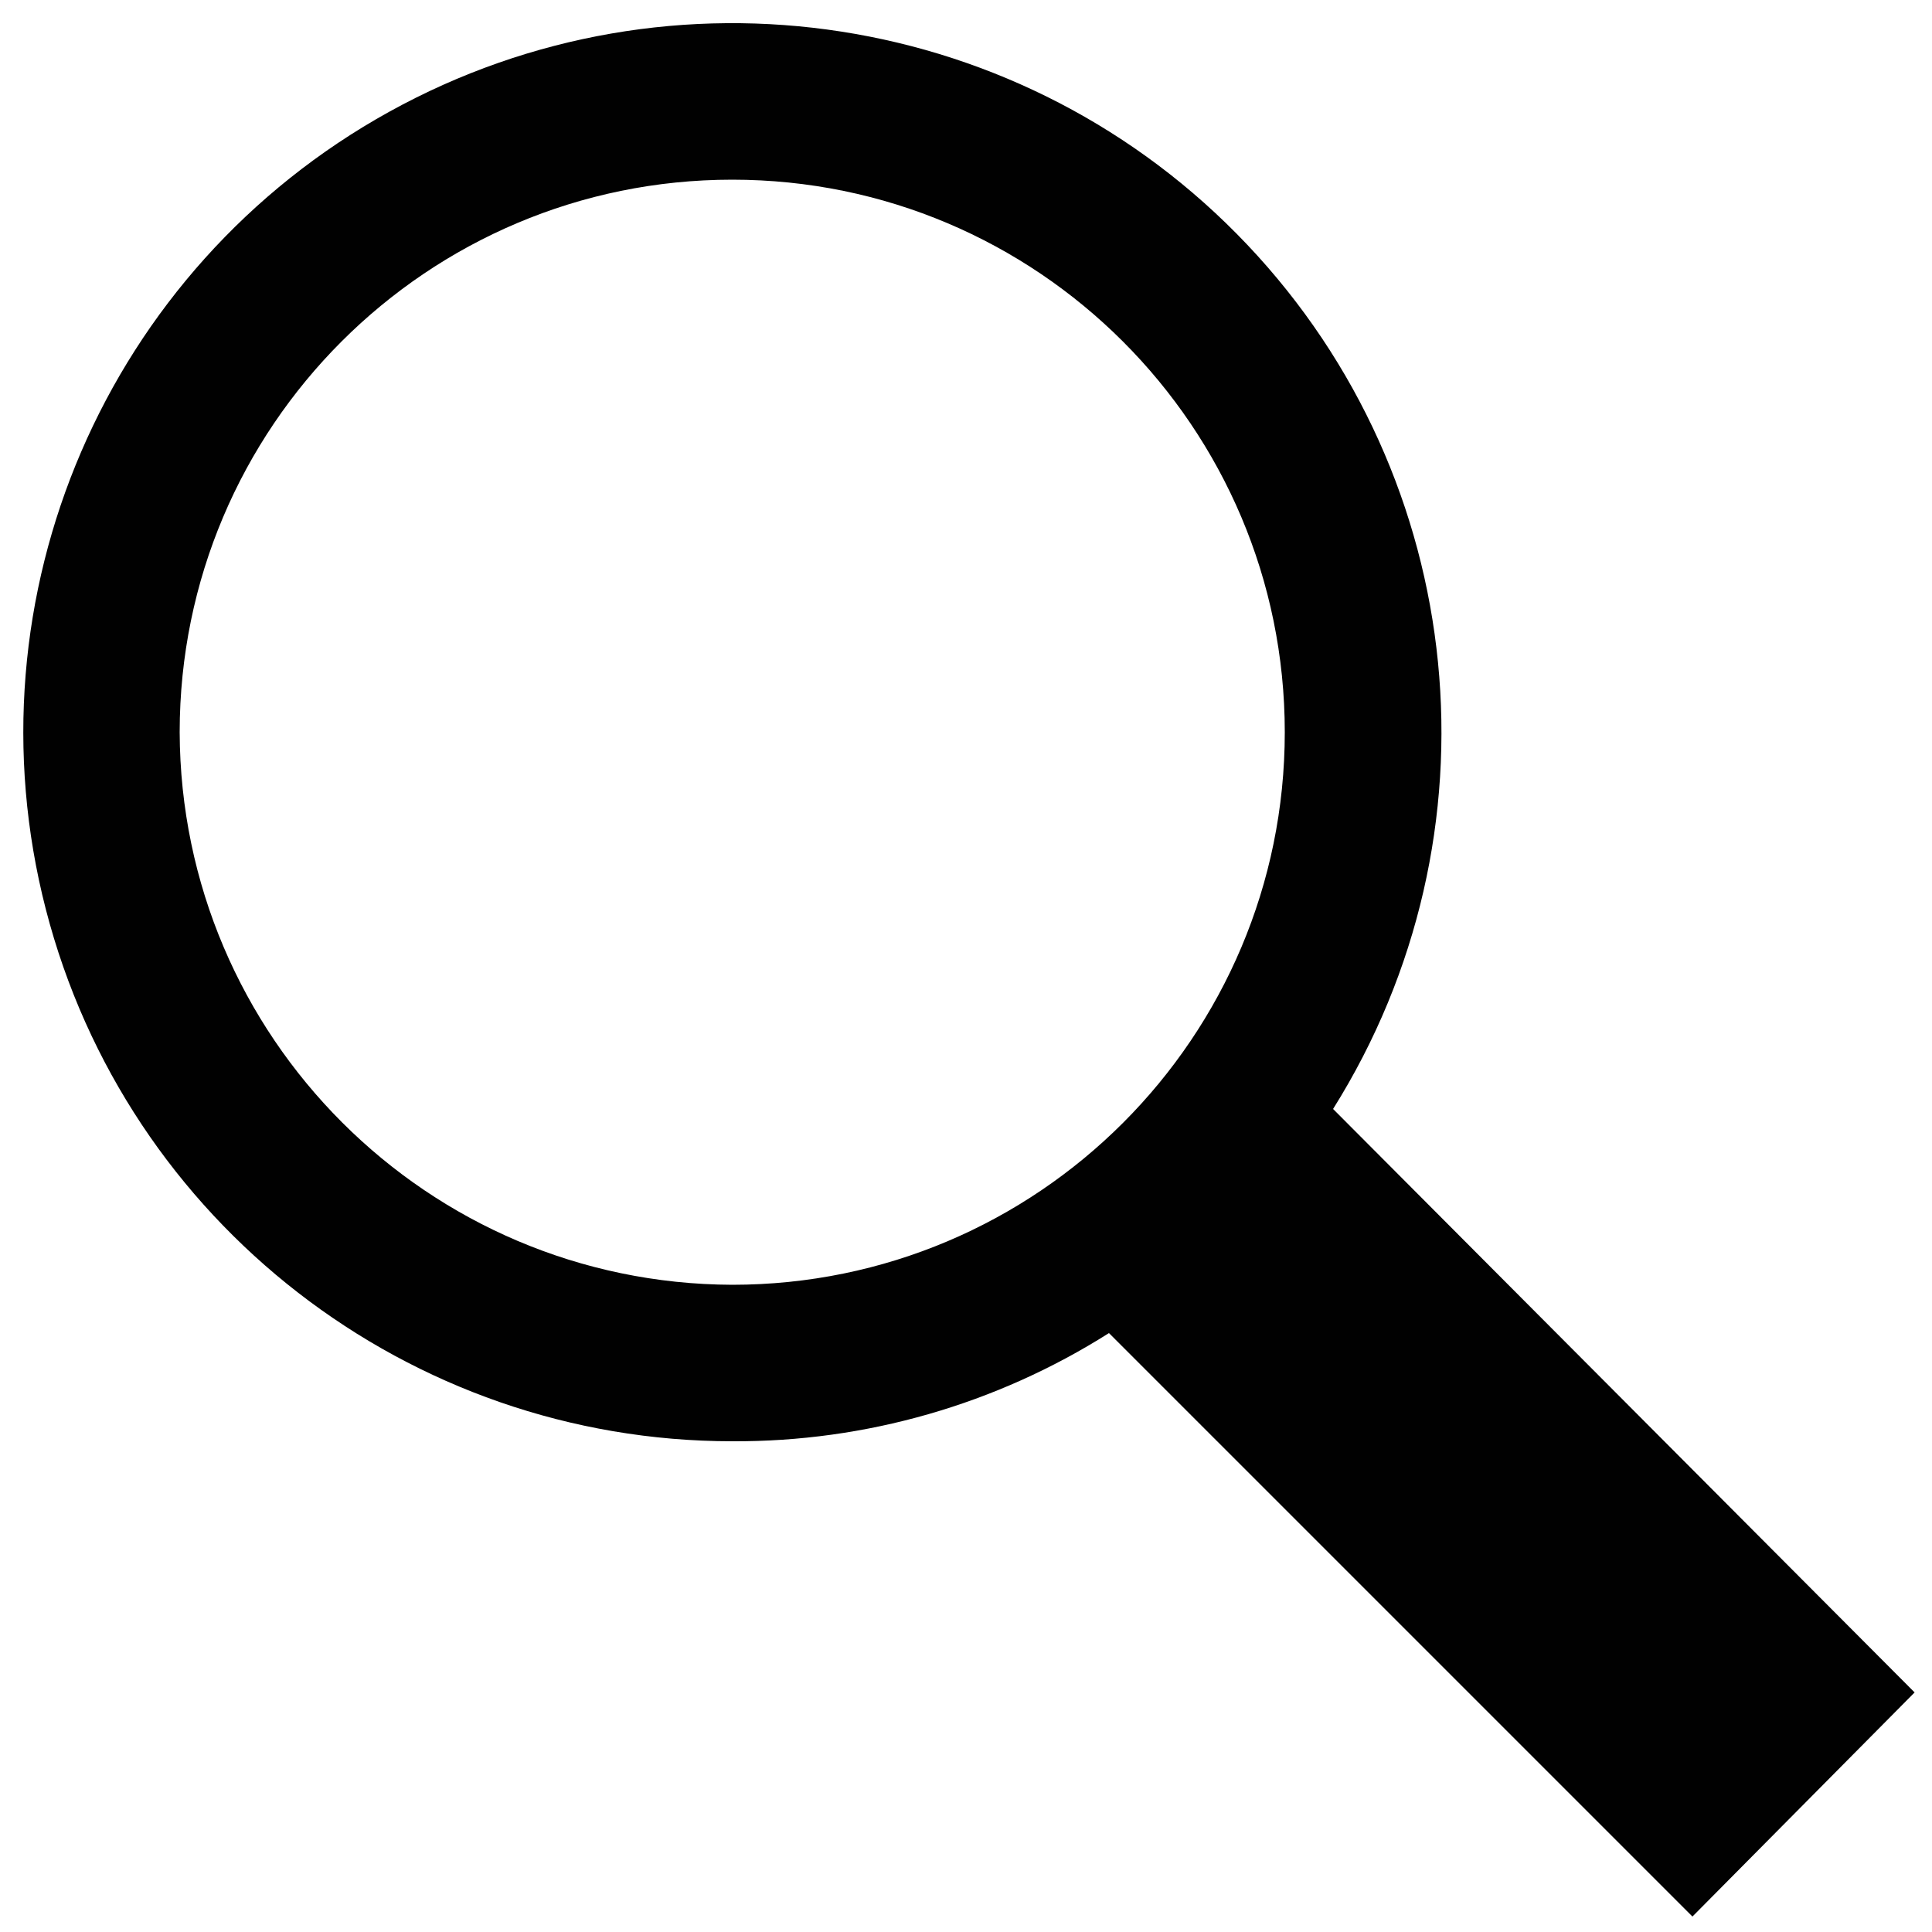
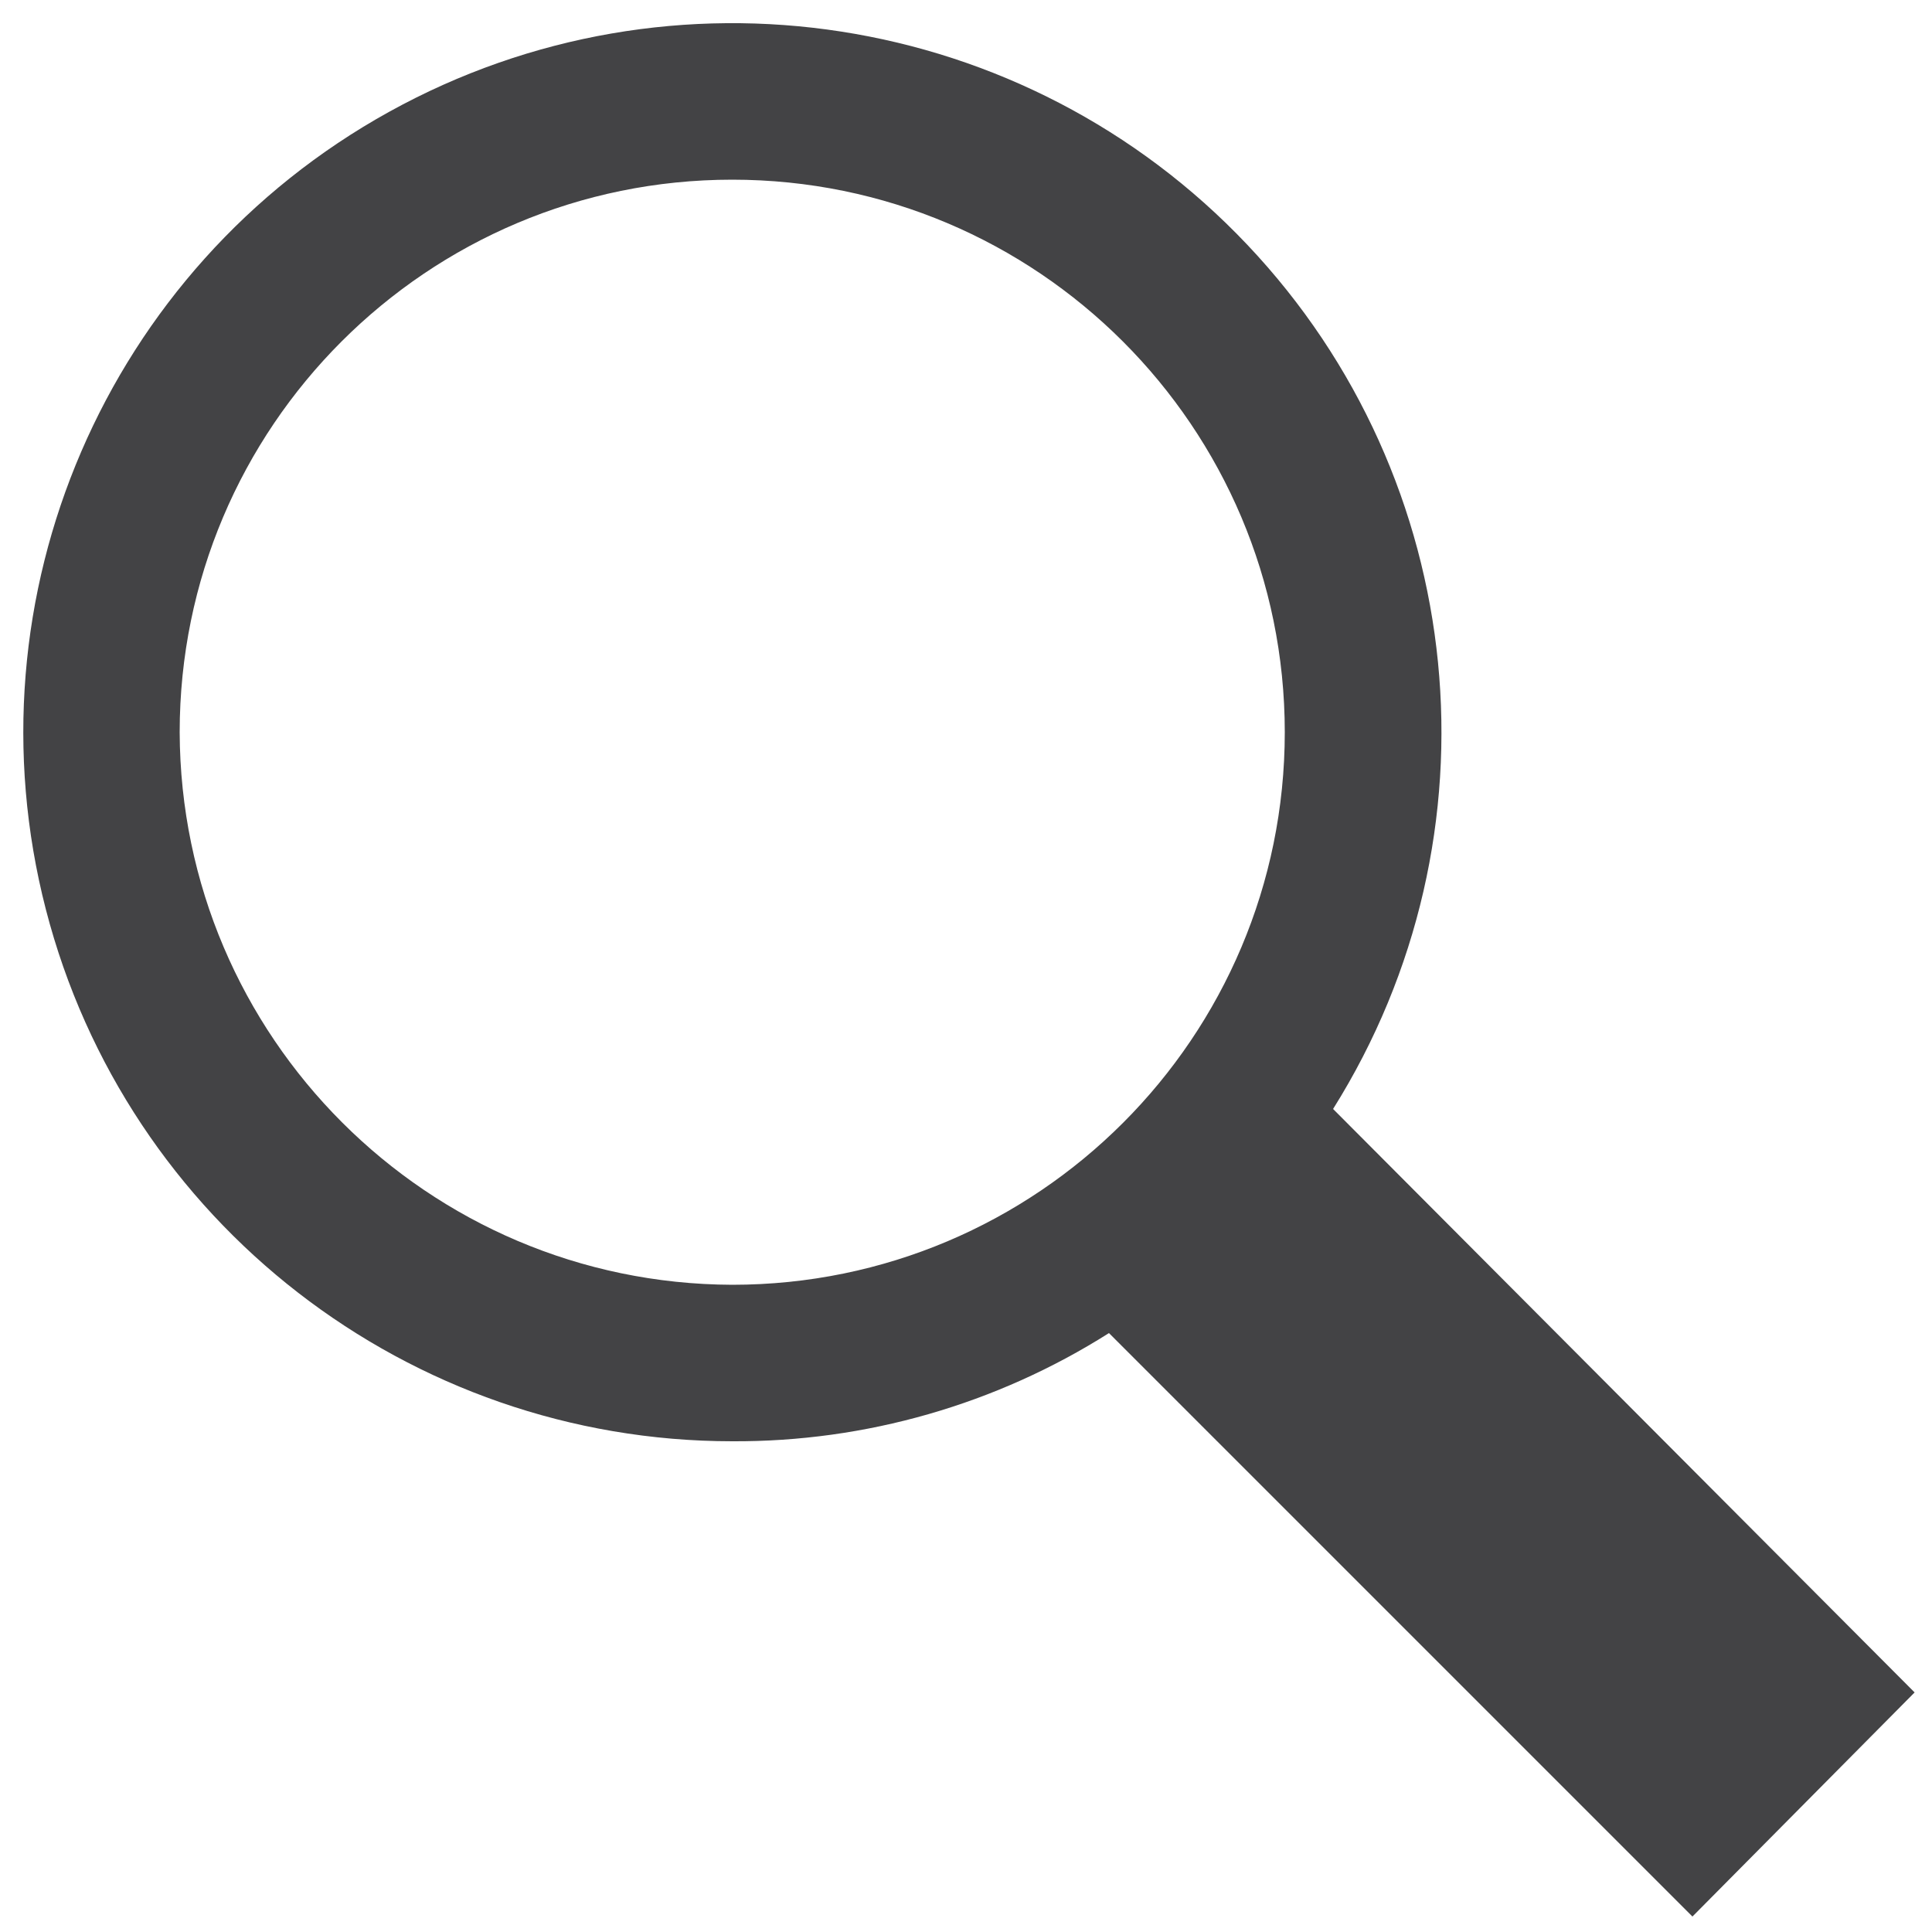
- <svg xmlns="http://www.w3.org/2000/svg" id="Layer_1" data-name="Layer 1" width="100" height="100" viewBox="0 0 100 100">
-   <path d="M87.6,99.2,57.4,69a36.1,36.1,0,0,1-19.5,5.6A36.7,36.7,0,1,1,69,57.4L99.1,87.6ZM37.9,66.5A28.6,28.6,0,1,0,9.3,37.9,28.7,28.7,0,0,0,37.9,66.5Z" fill="#010101" />
+ <svg xmlns="http://www.w3.org/2000/svg" width="100" height="100" viewBox="0 0 100 100">
+   <path fill="#434345" d="M87.6 99.2L57.4 69a36.1 36.1 0 0 1-19.5 5.6A36.7 36.7 0 1 1 69 57.4l30.1 30.2zM37.9 66.5A28.6 28.6 0 1 0 9.3 37.9a28.7 28.7 0 0 0 28.6 28.6z" />
</svg>
